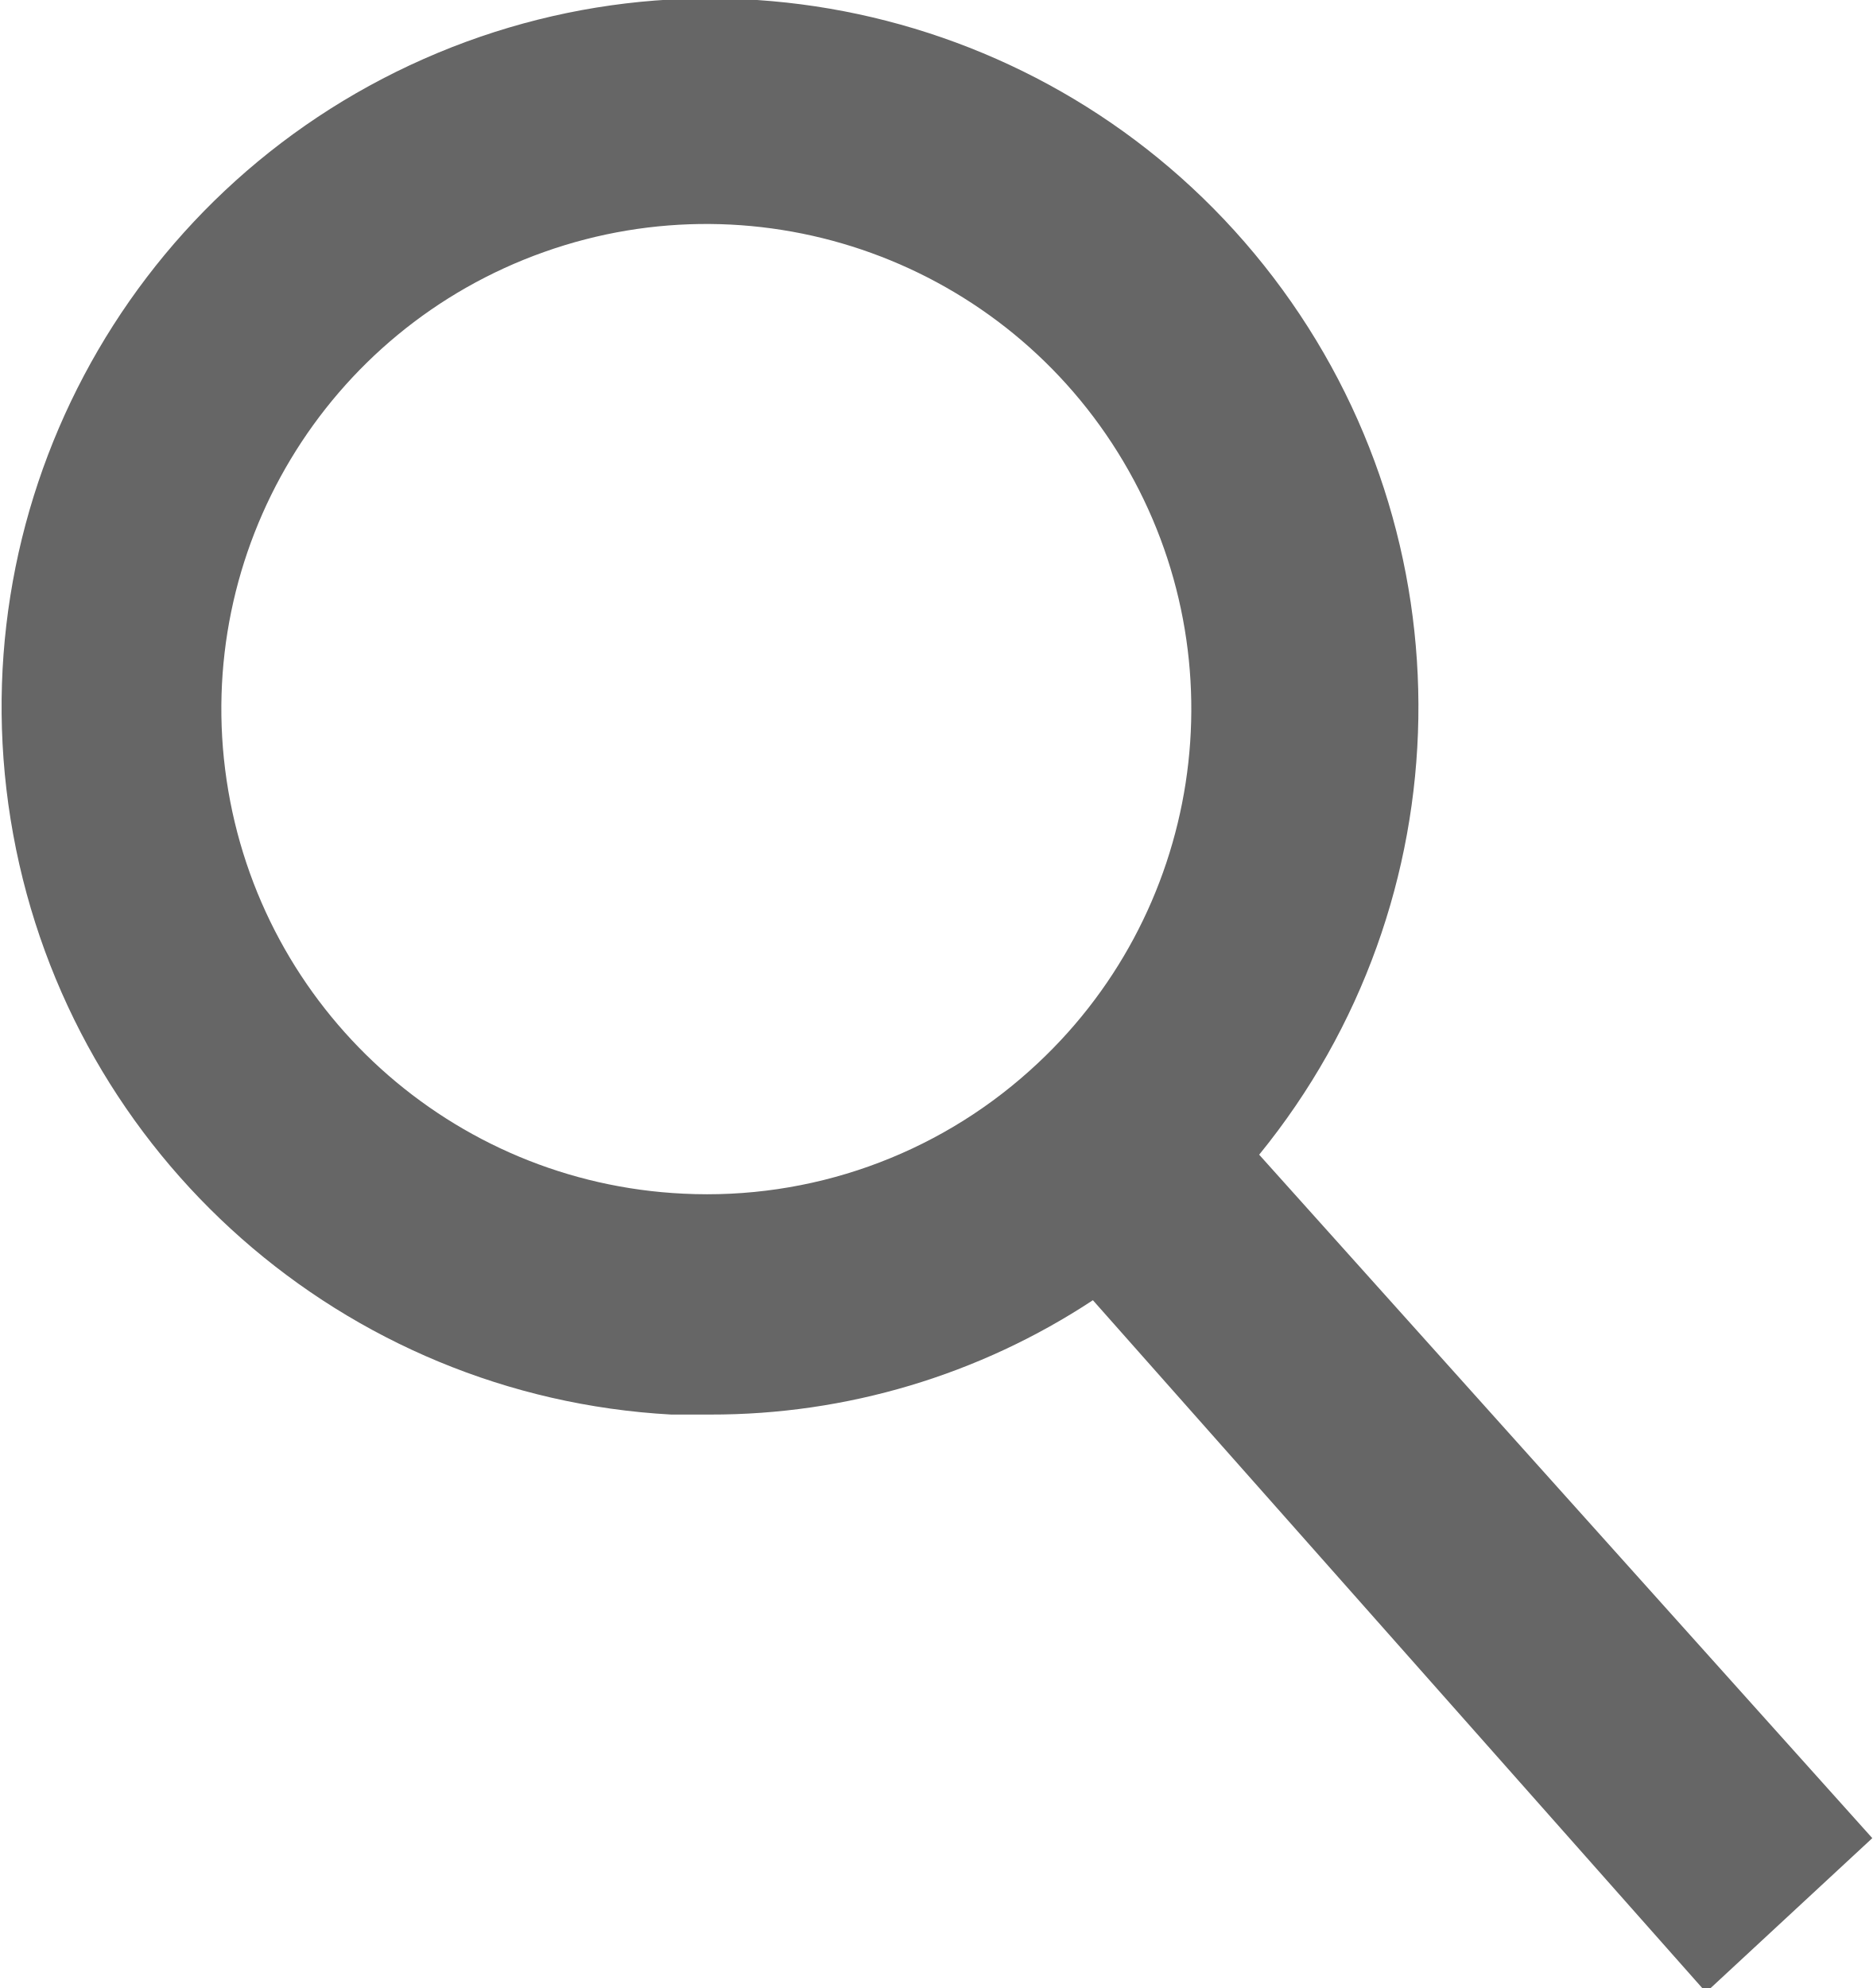
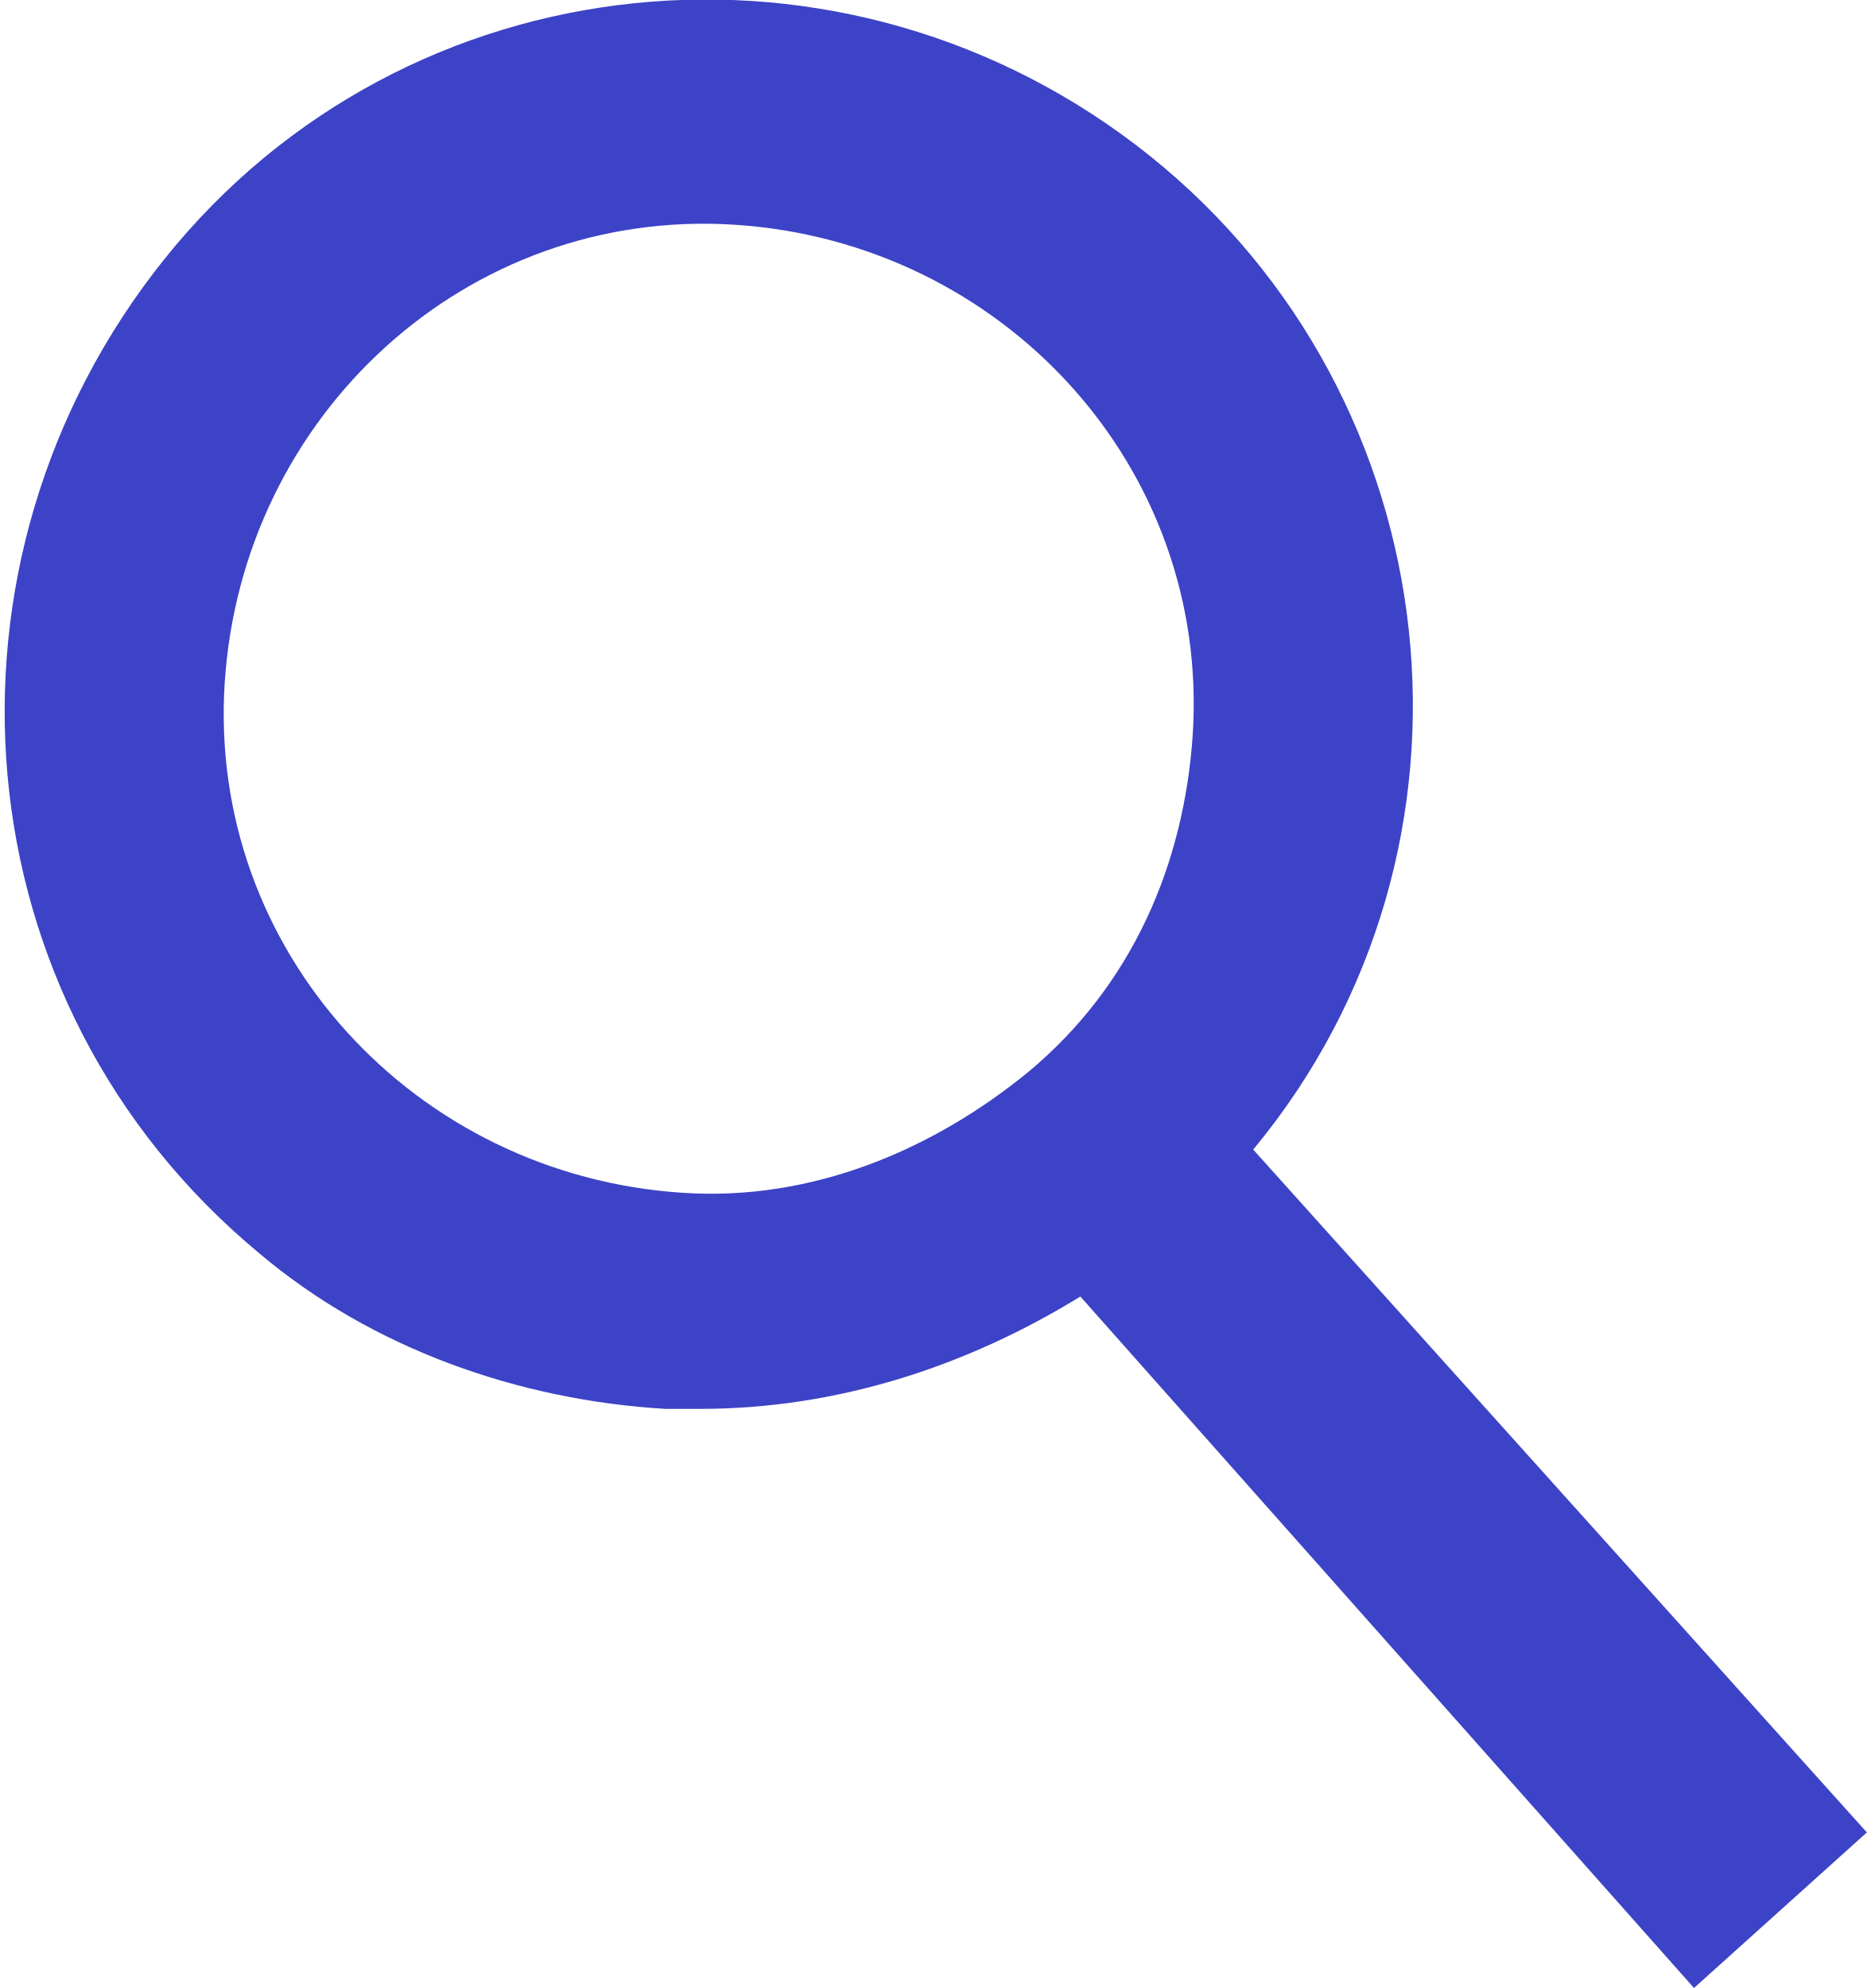
- <svg xmlns="http://www.w3.org/2000/svg" id="cnt" viewBox="0 0 21.62 22.95">
-   <defs>
-     <style>.cls-1{fill:#666;}</style>
-   </defs>
-   <path class="cls-1" d="M21.62,21.22l-7.08-7.89a8.18,8.18,0,1,0-6.79,3l.45,0a8,8,0,0,0,4.42-1.32L19.7,23ZM7.89,13.78a5.6,5.6,0,1,1,4-1.42A5.57,5.57,0,0,1,7.89,13.78Z" />
+ <svg xmlns="http://www.w3.org/2000/svg" version="1.1" id="cnt" x="0px" y="0px" viewBox="0 0 21.6 23" style="enable-background:new 0 0 21.6 23;" xml:space="preserve">
+   <style type="text/css">
+ 	.st0{fill:#3D43C6;}
+ </style>
+   <path class="st0" d="M21.6,21.2l-7.1-7.9c2.9-3.5,2.3-8.7-1.2-11.5S4.7-0.5,1.9,3S-0.5,11.6,3,14.5c1.3,1.1,3,1.7,4.7,1.8h0.4  c1.6,0,3.1-0.5,4.4-1.3l7.1,8L21.6,21.2z M7.9,13.8C4.8,13.6,2.4,11,2.6,7.9s2.8-5.5,5.9-5.3s5.5,2.8,5.3,5.9  c-0.1,1.5-0.7,2.9-1.9,3.9C10.8,13.3,9.4,13.9,7.9,13.8z" />
</svg>
